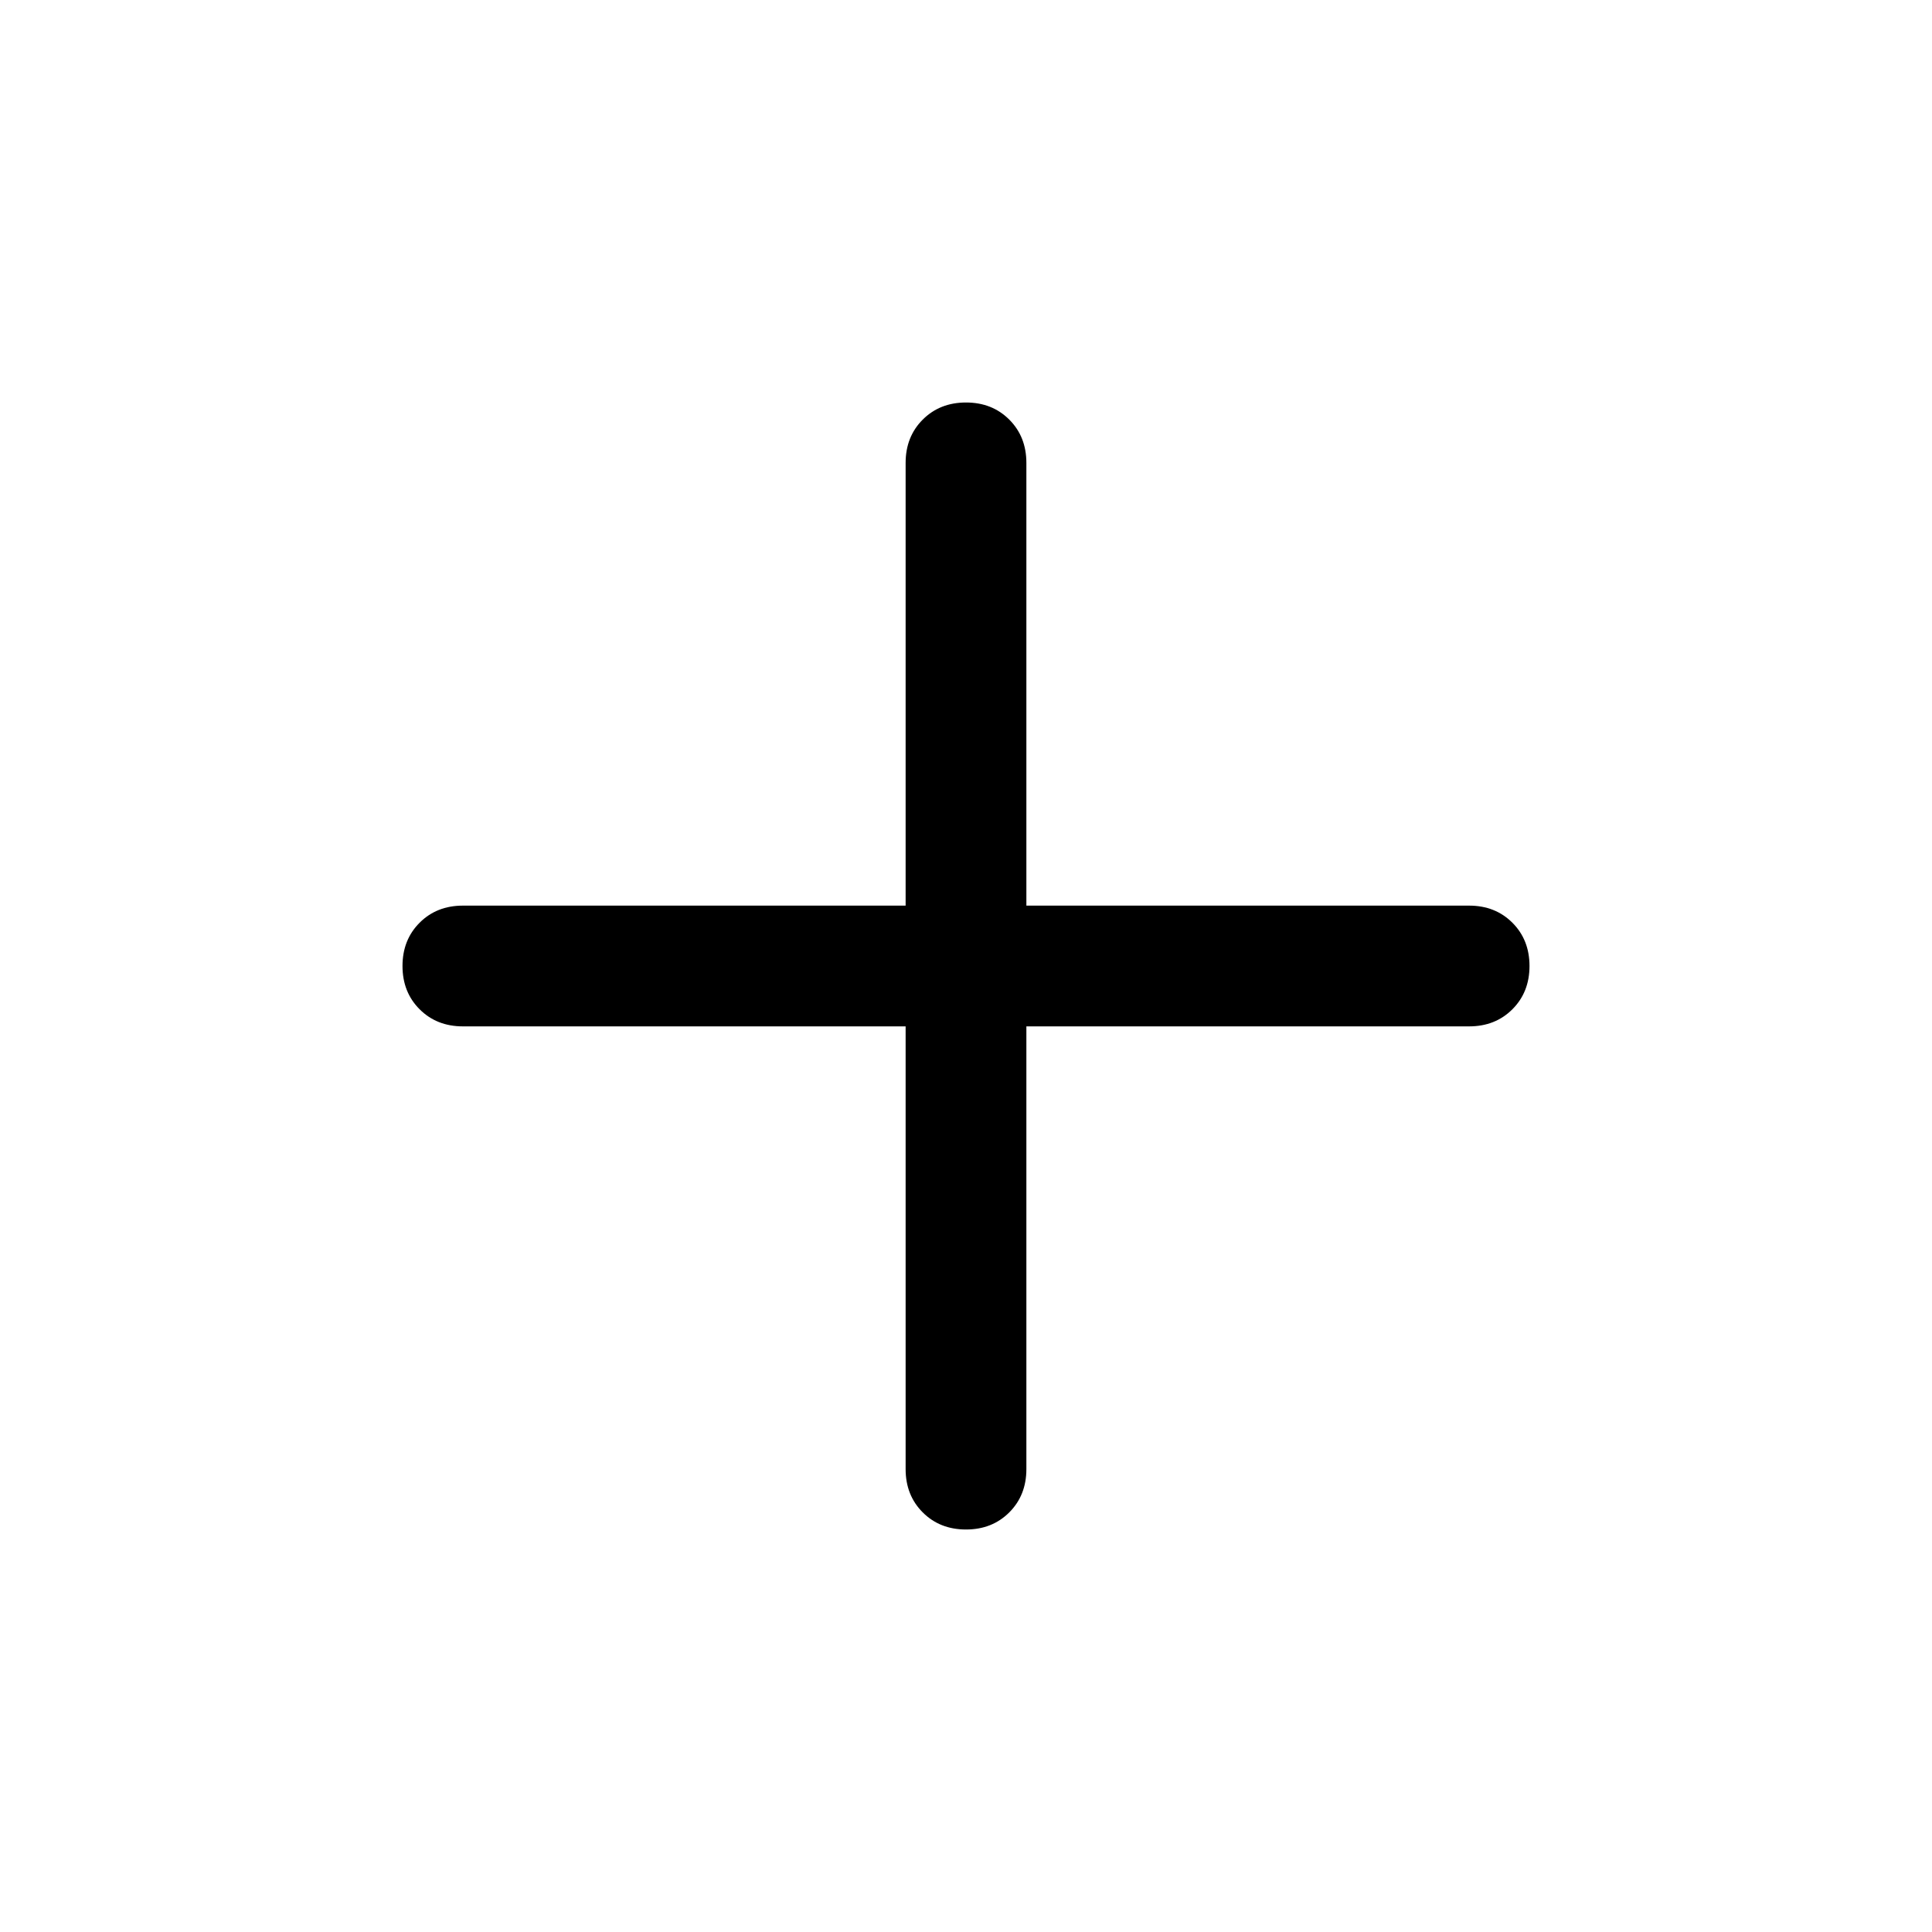
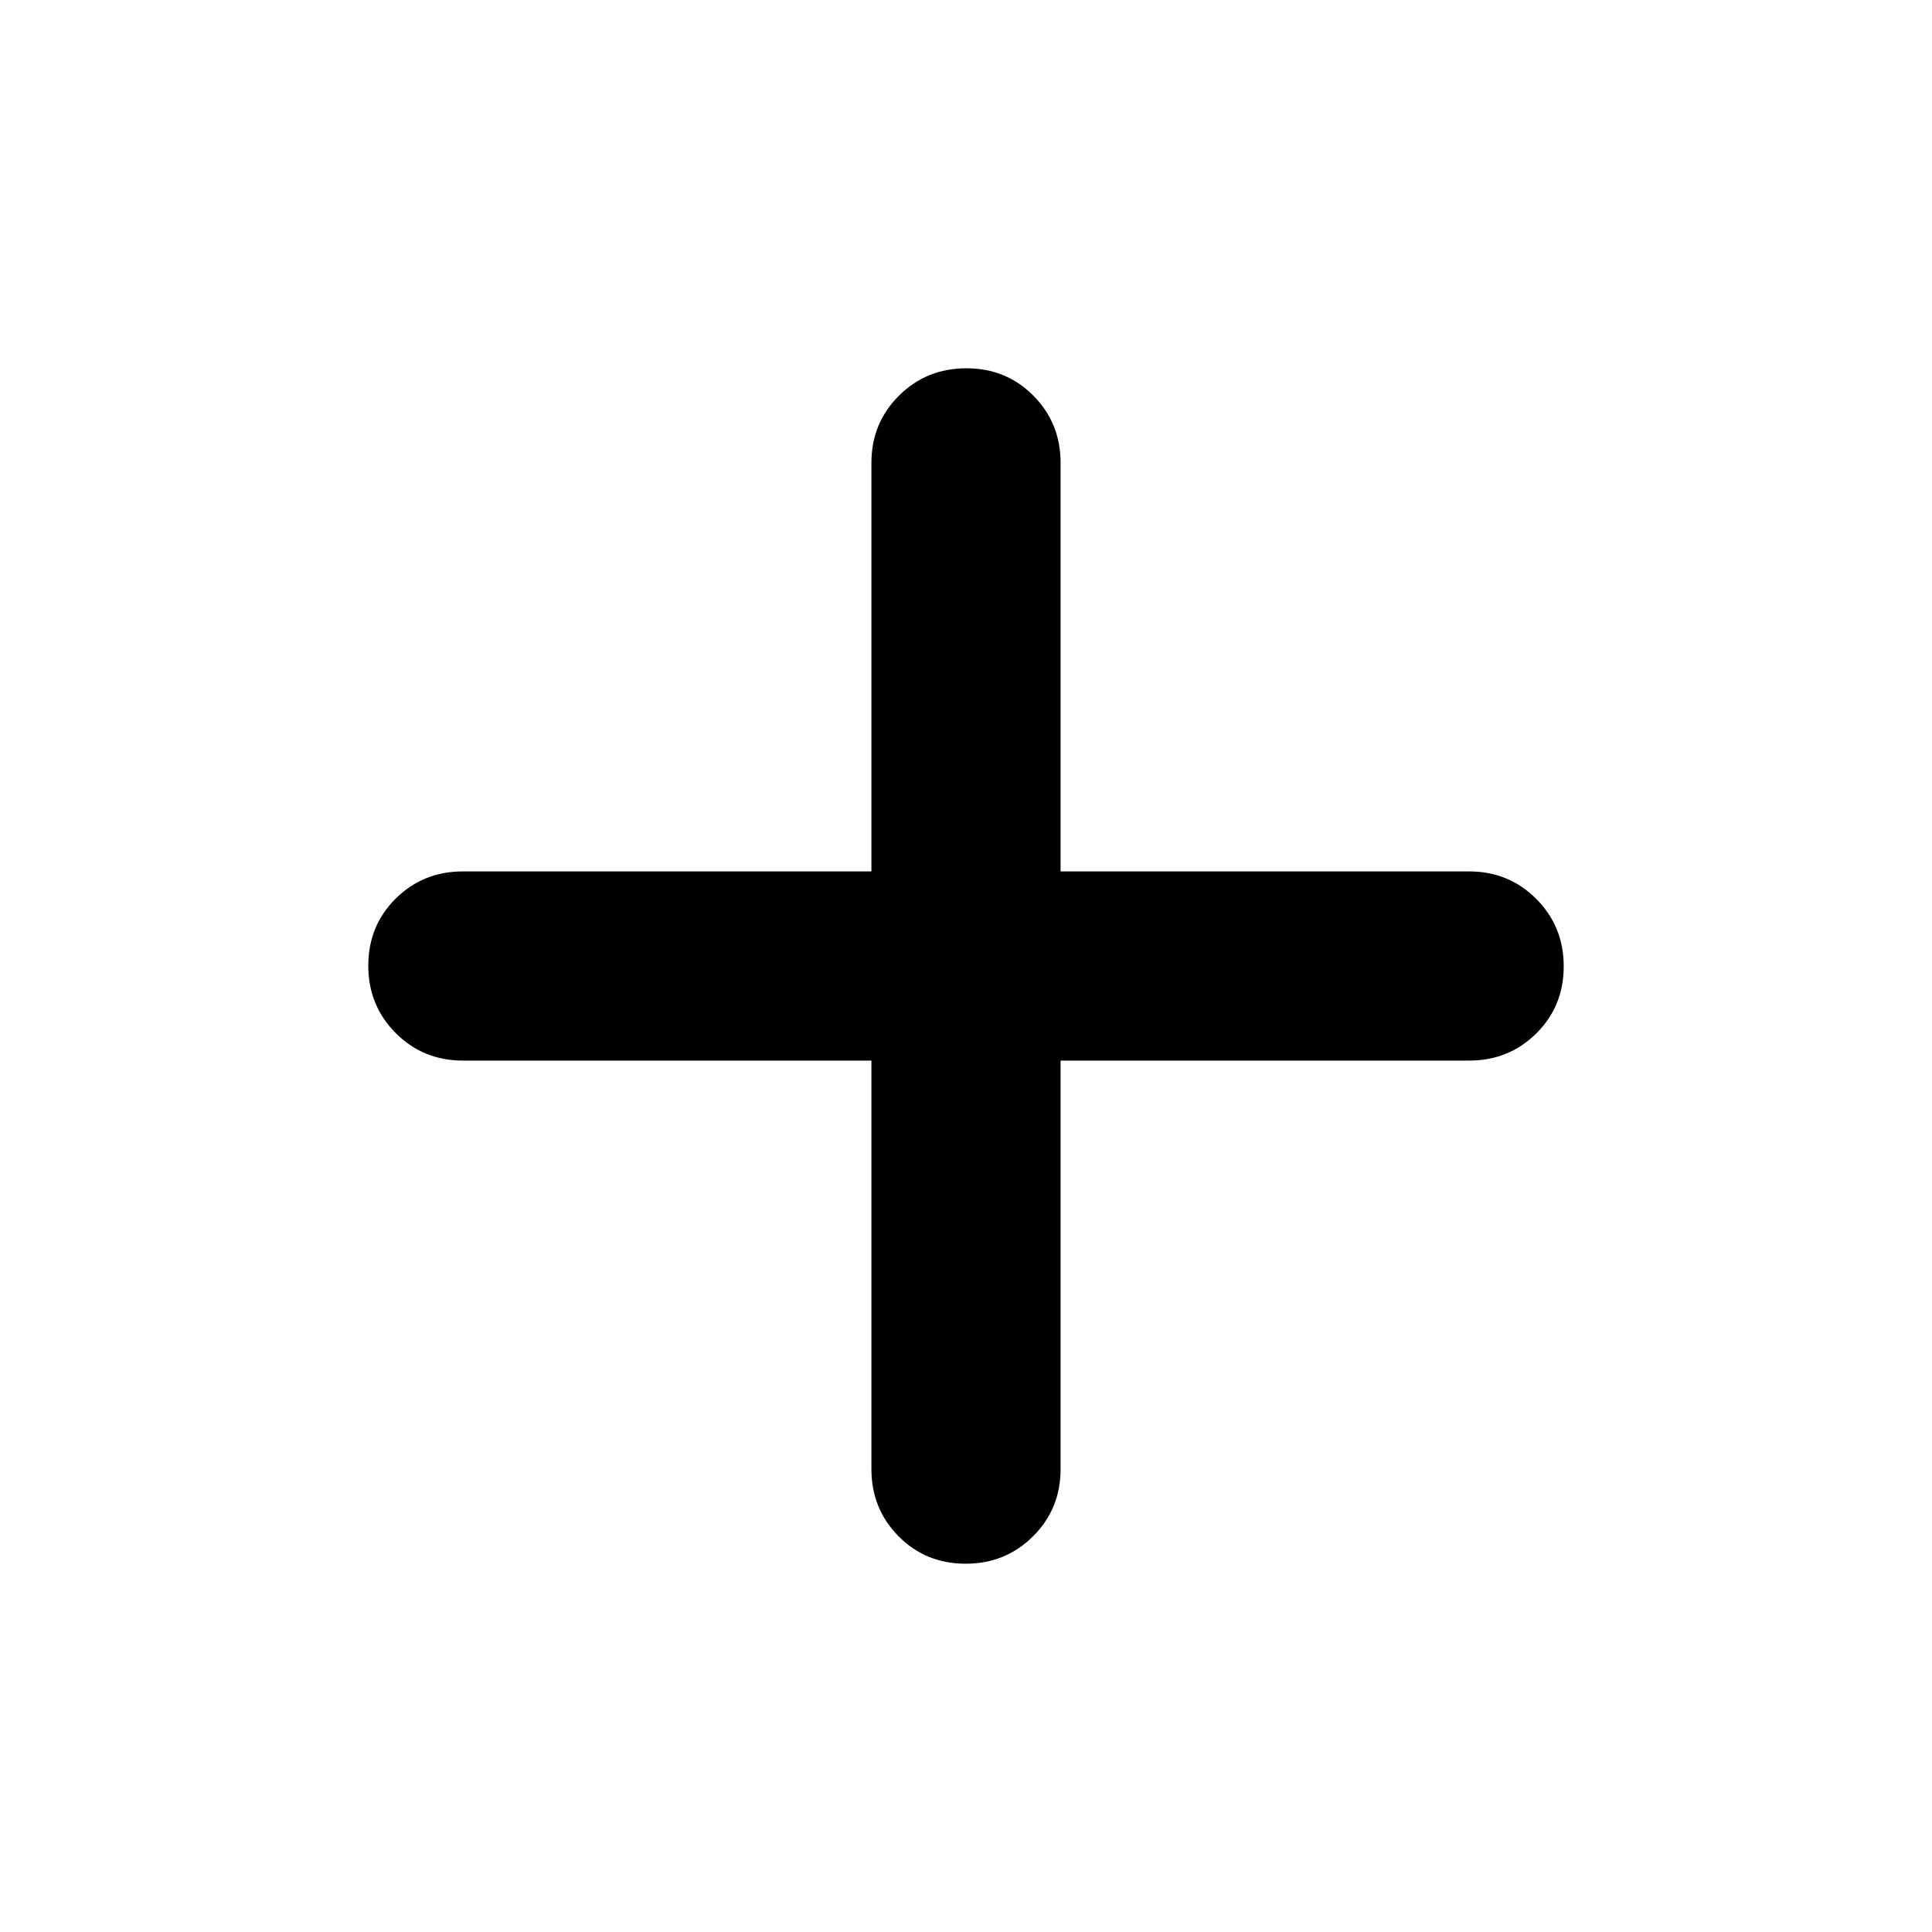
- <svg xmlns="http://www.w3.org/2000/svg" height="48" width="48">
-   <path d="M24 38q-.65 0-1.075-.425-.425-.425-.425-1.075v-11h-11q-.65 0-1.075-.425Q10 24.65 10 24q0-.65.425-1.075.425-.425 1.075-.425h11v-11q0-.65.425-1.075Q23.35 10 24 10q.65 0 1.075.425.425.425.425 1.075v11h11q.65 0 1.075.425Q38 23.35 38 24q0 .65-.425 1.075-.425.425-1.075.425h-11v11q0 .65-.425 1.075Q24.65 38 24 38Z" />
+ <svg xmlns="http://www.w3.org/2000/svg" height="48" viewBox="0 96 960 960" width="48">
+   <path d="M479.825 873Q460 873 446.5 859.375 433 845.75 433 826V623H230q-19.75 0-33.375-13.675Q183 595.649 183 575.825 183 556 196.625 542.5 210.25 529 230 529h203V326q0-19.75 13.675-33.375Q460.351 279 480.175 279 500 279 513.5 292.625 527 306.25 527 326v203h203q19.75 0 33.375 13.675Q777 556.351 777 576.175 777 596 763.375 609.5 749.75 623 730 623H527v203q0 19.75-13.675 33.375Q499.649 873 479.825 873Z" />
</svg>
